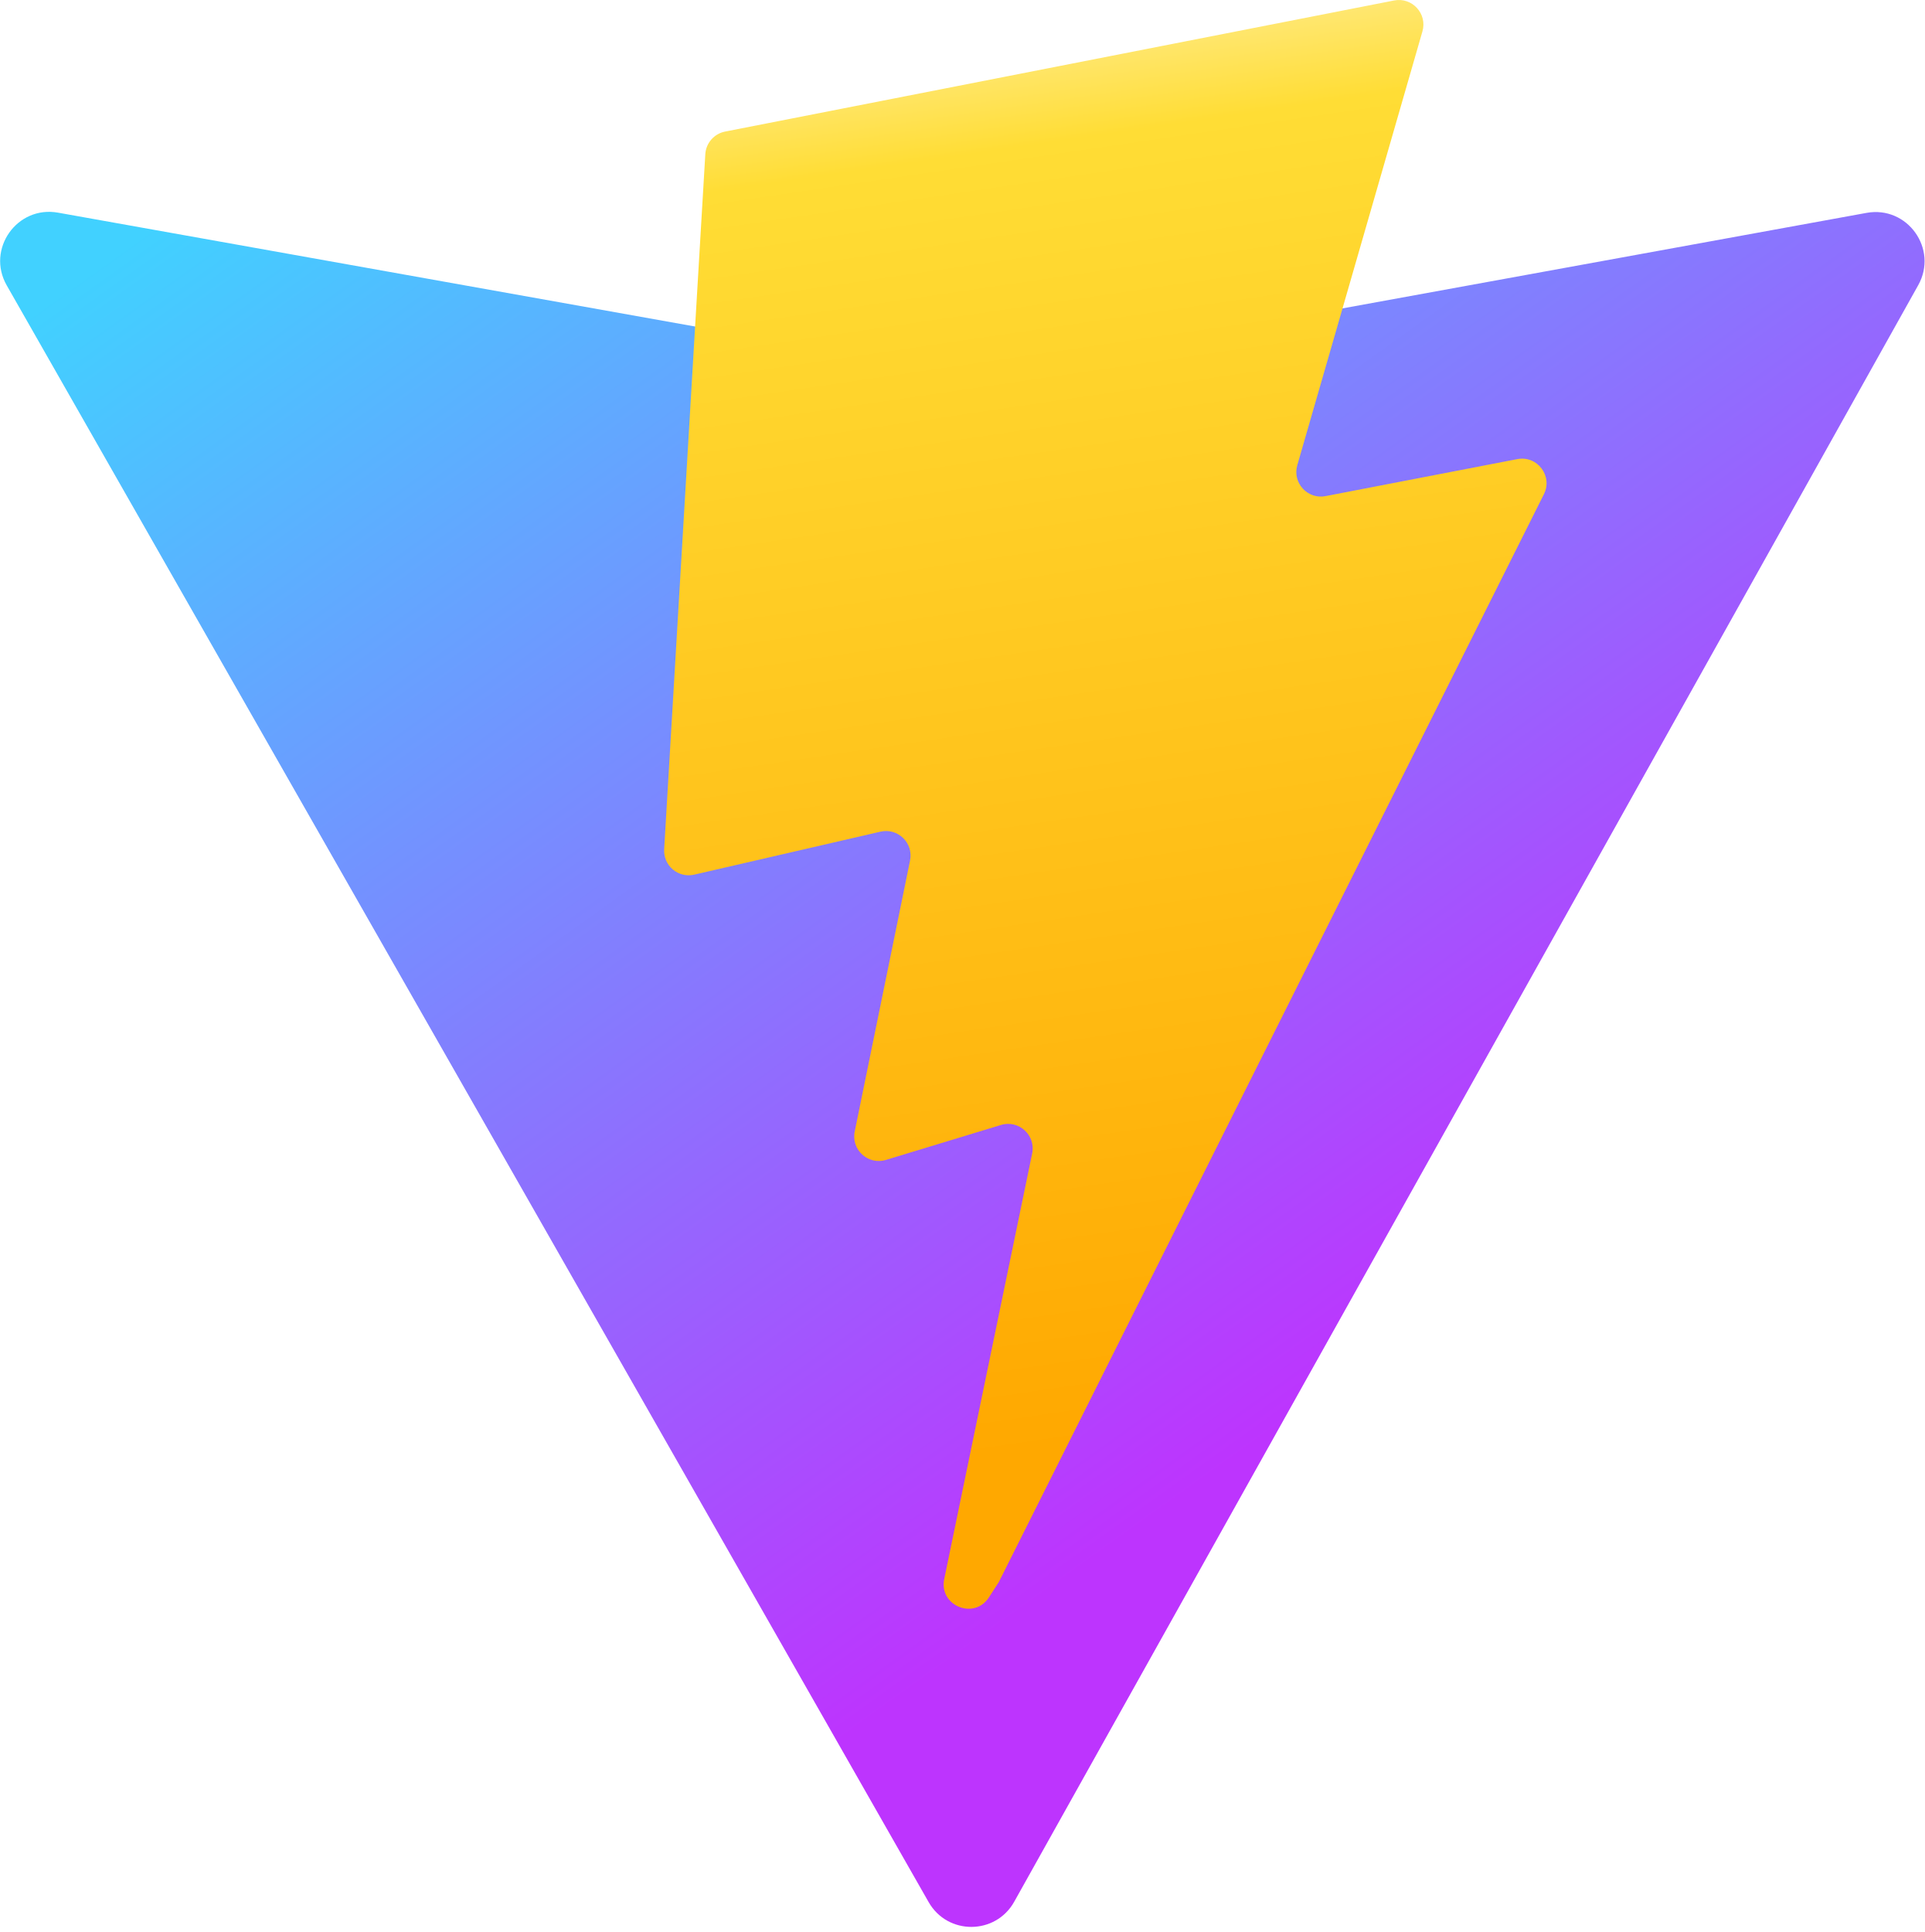
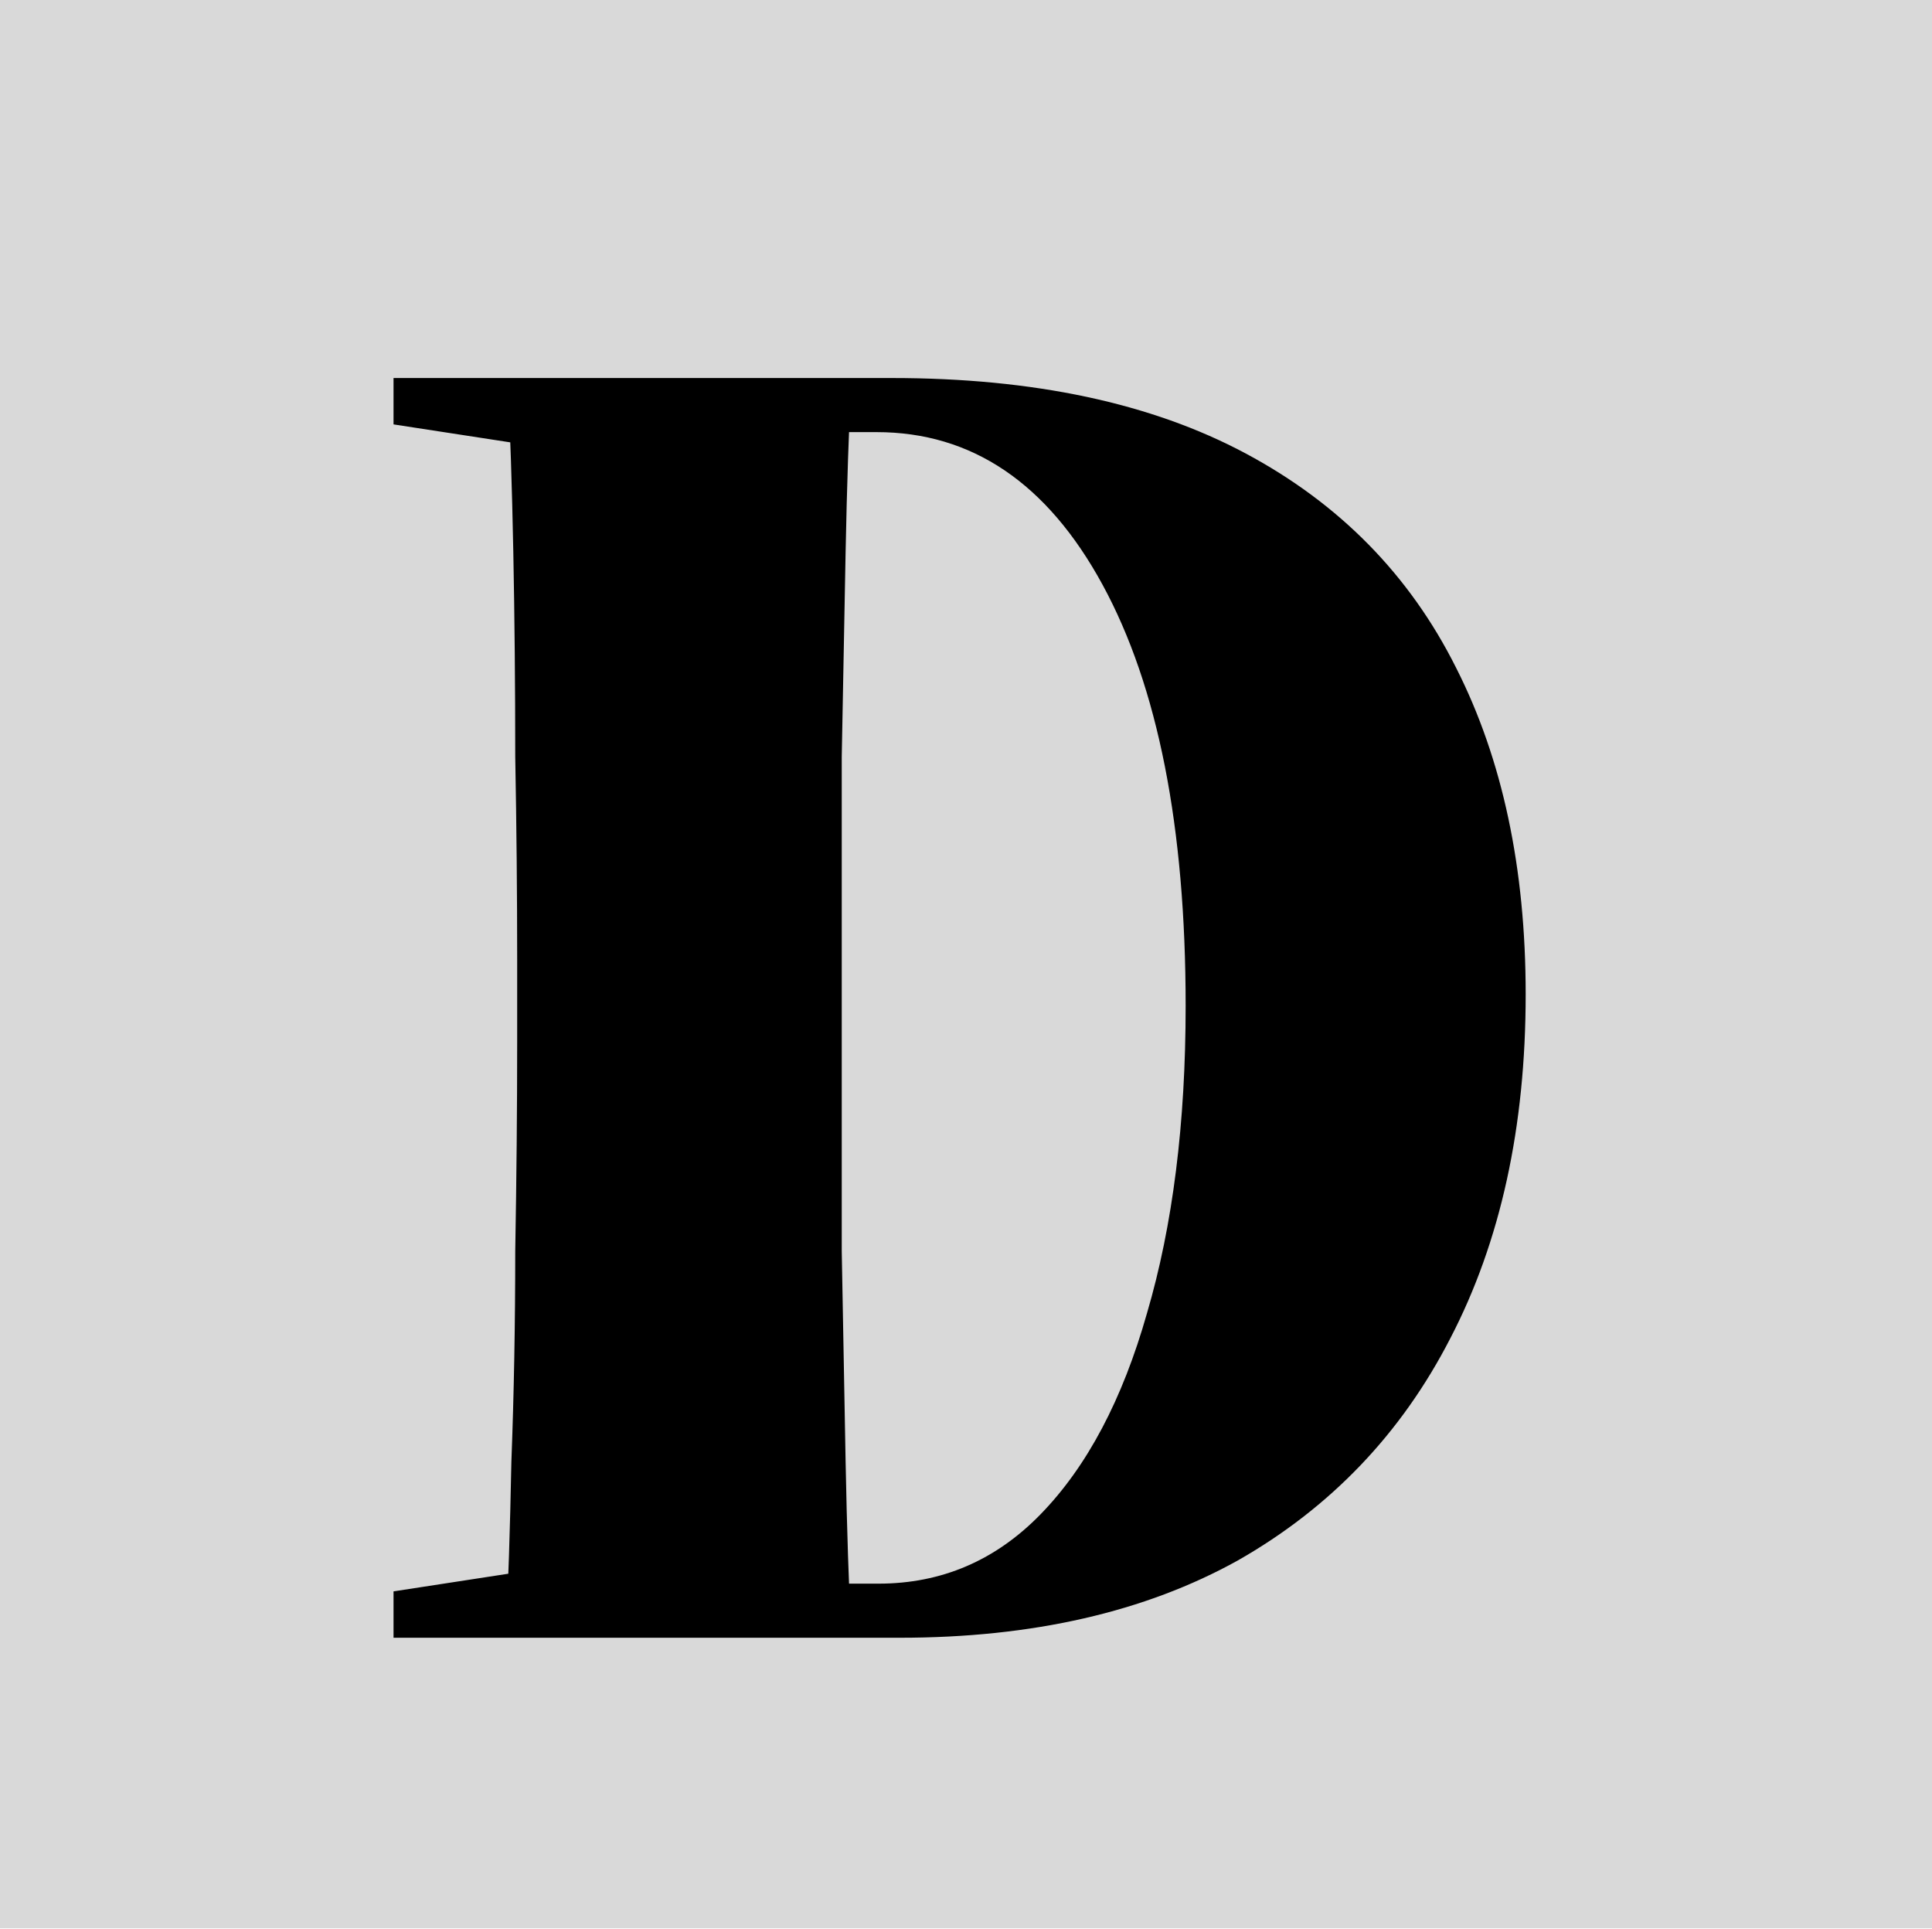
- <svg xmlns="http://www.w3.org/2000/svg" aria-hidden="true" role="img" class="iconify iconify--logos" width="31.88" height="32" preserveAspectRatio="xMidYMid meet" viewBox="0 0 256 257">
-   <defs>
-     <linearGradient id="IconifyId1813088fe1fbc01fb466" x1="-.828%" x2="57.636%" y1="7.652%" y2="78.411%">
-       <stop offset="0%" stop-color="#41D1FF" />
-       <stop offset="100%" stop-color="#BD34FE" />
-     </linearGradient>
-     <linearGradient id="IconifyId1813088fe1fbc01fb467" x1="43.376%" x2="50.316%" y1="2.242%" y2="89.03%">
-       <stop offset="0%" stop-color="#FFEA83" />
-       <stop offset="8.333%" stop-color="#FFDD35" />
-       <stop offset="100%" stop-color="#FFA800" />
-     </linearGradient>
-   </defs>
-   <path fill="url(#IconifyId1813088fe1fbc01fb466)" d="M255.153 37.938L134.897 252.976c-2.483 4.44-8.862 4.466-11.382.048L.875 37.958c-2.746-4.814 1.371-10.646 6.827-9.67l120.385 21.517a6.537 6.537 0 0 0 2.322-.004l117.867-21.483c5.438-.991 9.574 4.796 6.877 9.62Z" />
-   <path fill="url(#IconifyId1813088fe1fbc01fb467)" d="M185.432.063L96.44 17.501a3.268 3.268 0 0 0-2.634 3.014l-5.474 92.456a3.268 3.268 0 0 0 3.997 3.378l24.777-5.718c2.318-.535 4.413 1.507 3.936 3.838l-7.361 36.047c-.495 2.426 1.782 4.5 4.151 3.78l15.304-4.649c2.372-.72 4.652 1.36 4.15 3.788l-11.698 56.621c-.732 3.542 3.979 5.473 5.943 2.437l1.313-2.028l72.516-144.72c1.215-2.423-.88-5.186-3.54-4.672l-25.505 4.922c-2.396.462-4.435-1.77-3.759-4.114l16.646-57.705c.677-2.35-1.37-4.583-3.769-4.113Z" />
+ <svg xmlns="http://www.w3.org/2000/svg" width="512" height="511" viewBox="0 0 512 511" fill="none">
+   <path d="M0 0H512V511H0V0Z" fill="#D9D9D9" />
+   <path d="M104.288 434V421.712L157.536 413.52H165.728V434H104.288ZM133.984 434C134.667 420.688 135.179 405.157 135.52 387.408C136.203 369.317 136.544 350.715 136.544 331.6C136.885 312.144 137.056 293.712 137.056 276.304V254.288C137.056 236.88 136.885 218.96 136.544 200.528C136.544 181.755 136.373 163.664 136.032 146.256C135.691 128.848 135.179 113.488 134.496 100.176H225.632C224.949 113.488 224.437 128.848 224.096 146.256C223.755 163.664 223.413 181.755 223.072 200.528C223.072 218.96 223.072 236.88 223.072 254.288V276.304C223.072 293.712 223.072 312.144 223.072 331.6C223.413 350.715 223.755 369.317 224.096 387.408C224.437 405.157 224.949 420.688 225.632 434H133.984ZM189.28 434V419.664H232.8C249.525 419.664 263.861 413.52 275.808 401.232C288.096 388.603 297.483 370.853 303.968 347.984C310.795 324.773 314.208 297.637 314.208 266.576C314.208 219.131 306.869 181.925 292.192 154.96C277.515 127.995 257.547 114.512 232.288 114.512H189.28V100.176H236.384C273.931 100.176 305.163 106.832 330.08 120.144C354.997 133.456 373.6 152.4 385.888 176.976C398.176 201.211 404.32 230.053 404.32 263.504C404.32 298.661 397.664 329.04 384.352 354.64C371.381 379.899 352.608 399.525 328.032 413.52C303.456 427.173 273.589 434 238.432 434H189.28ZM104.288 112.464V100.176H165.728V120.656H157.536L104.288 112.464Z" fill="black" />
</svg>
